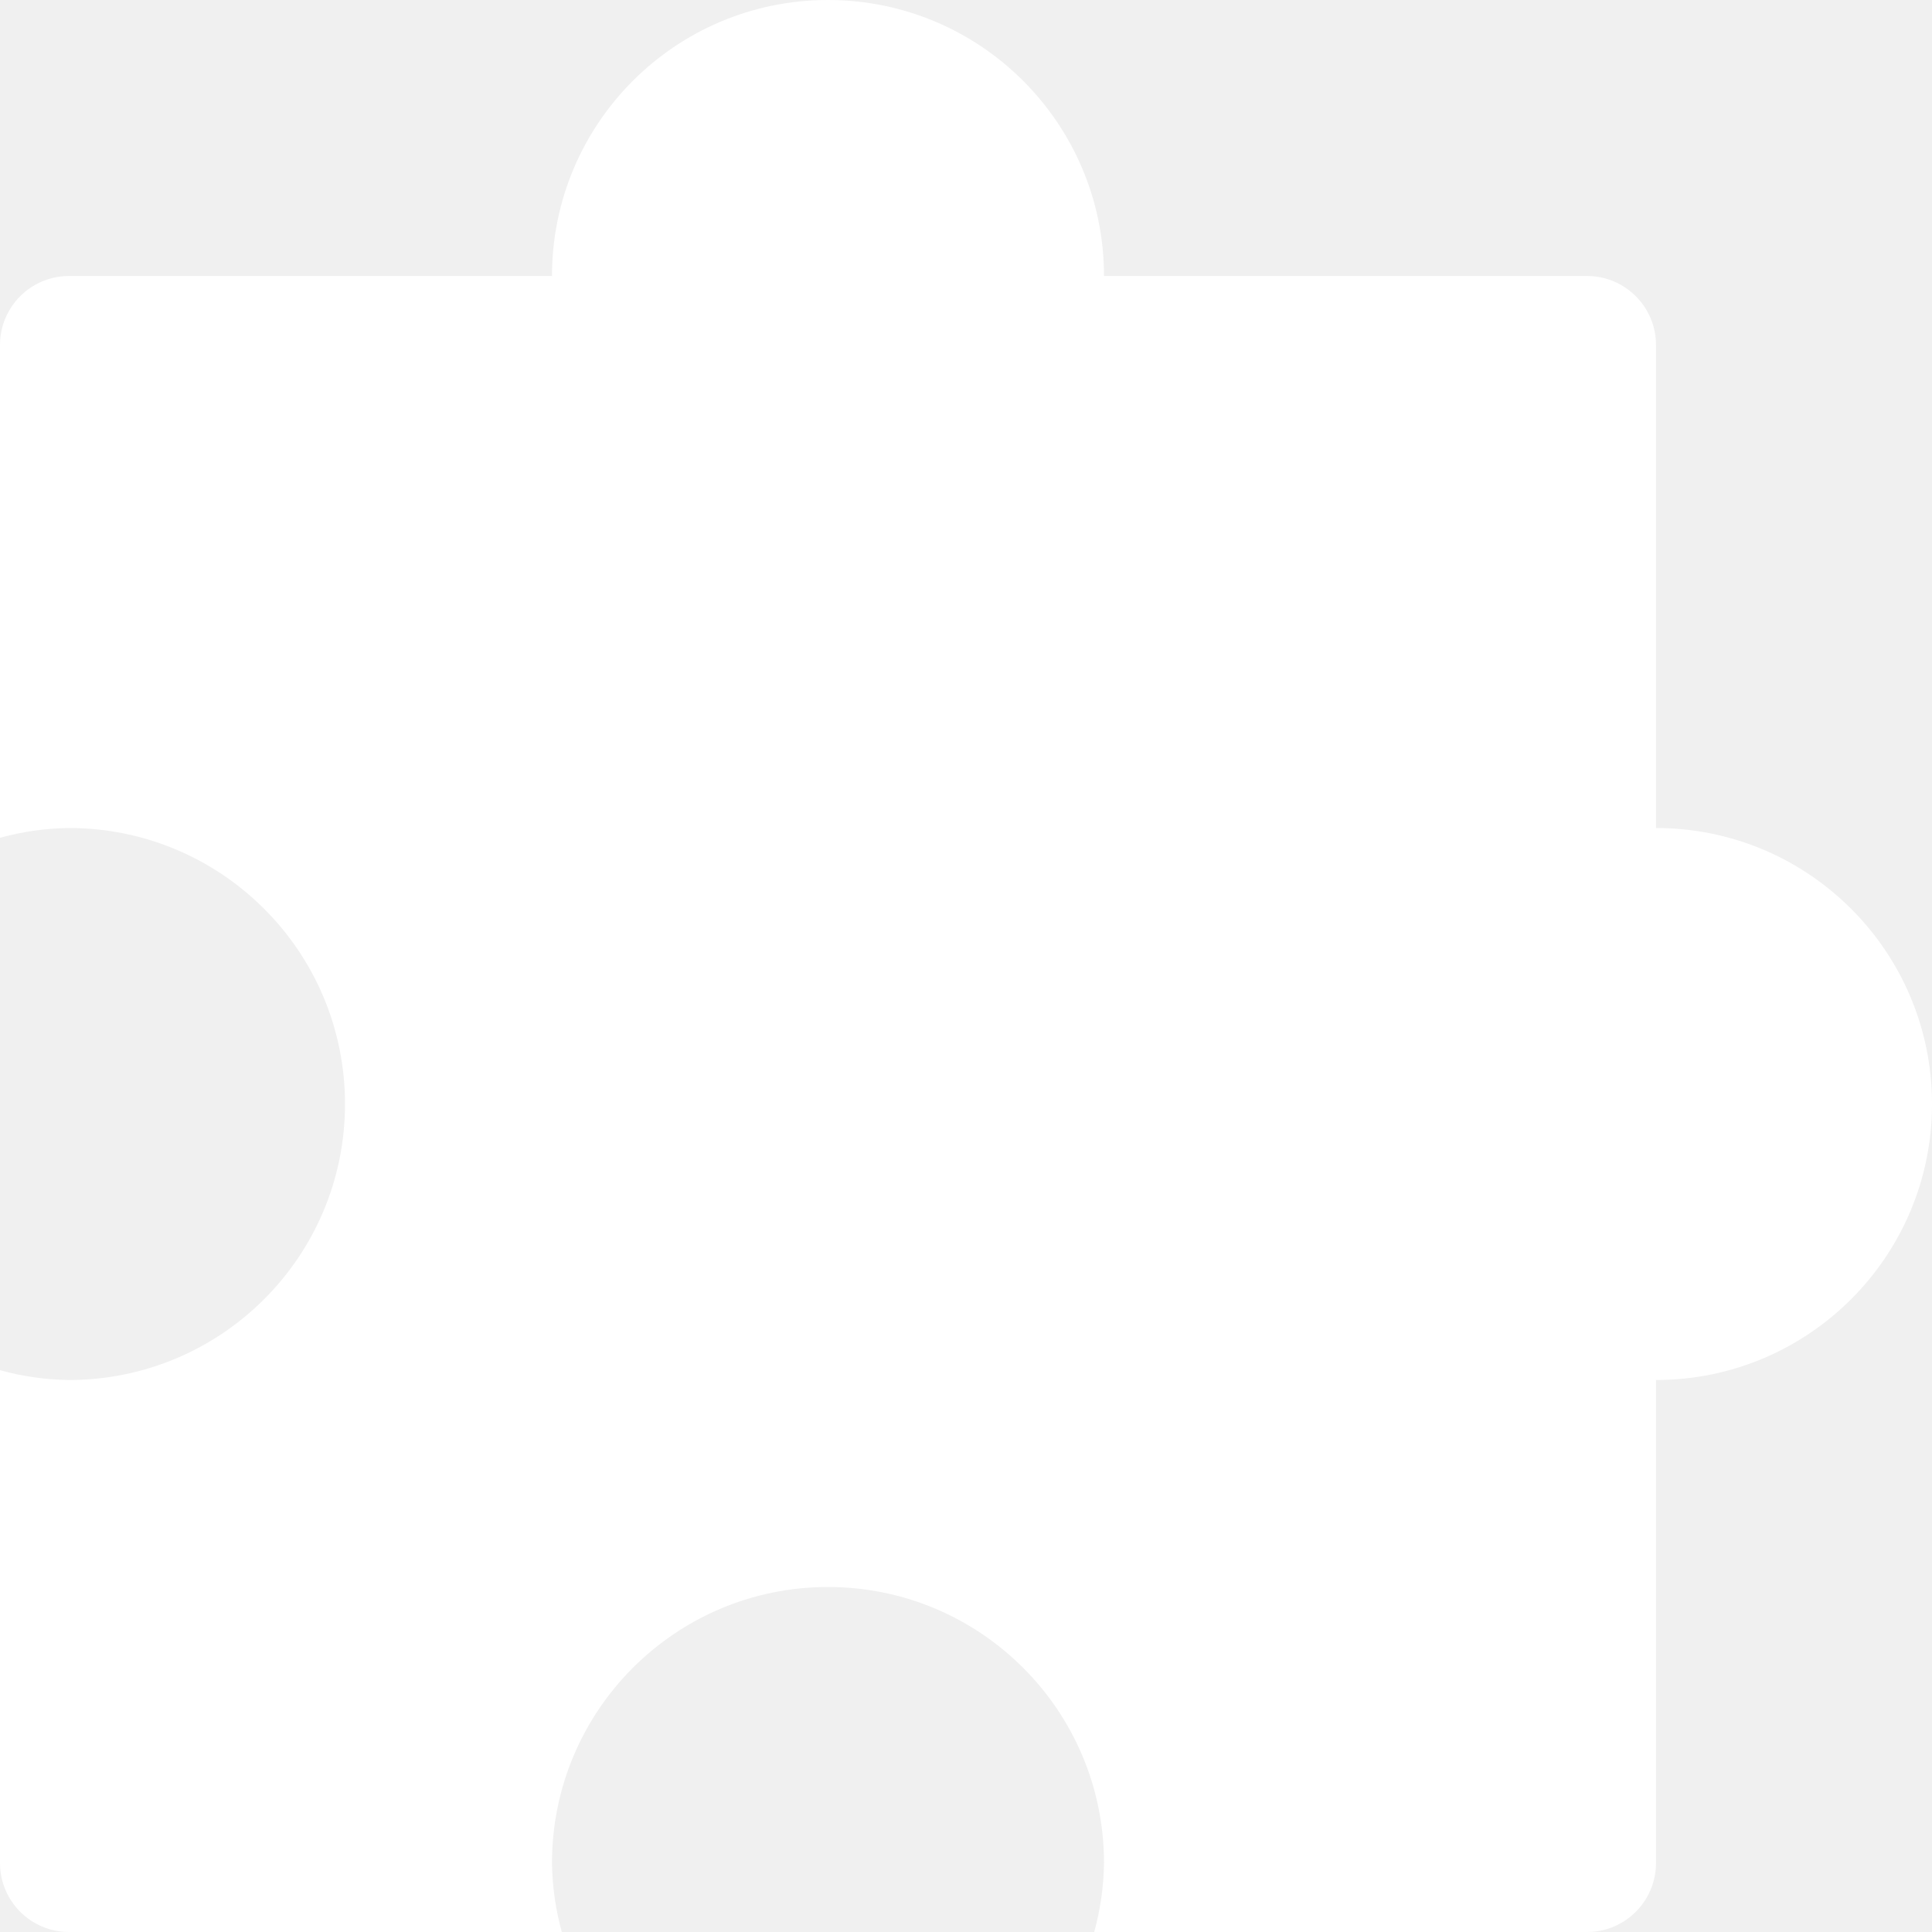
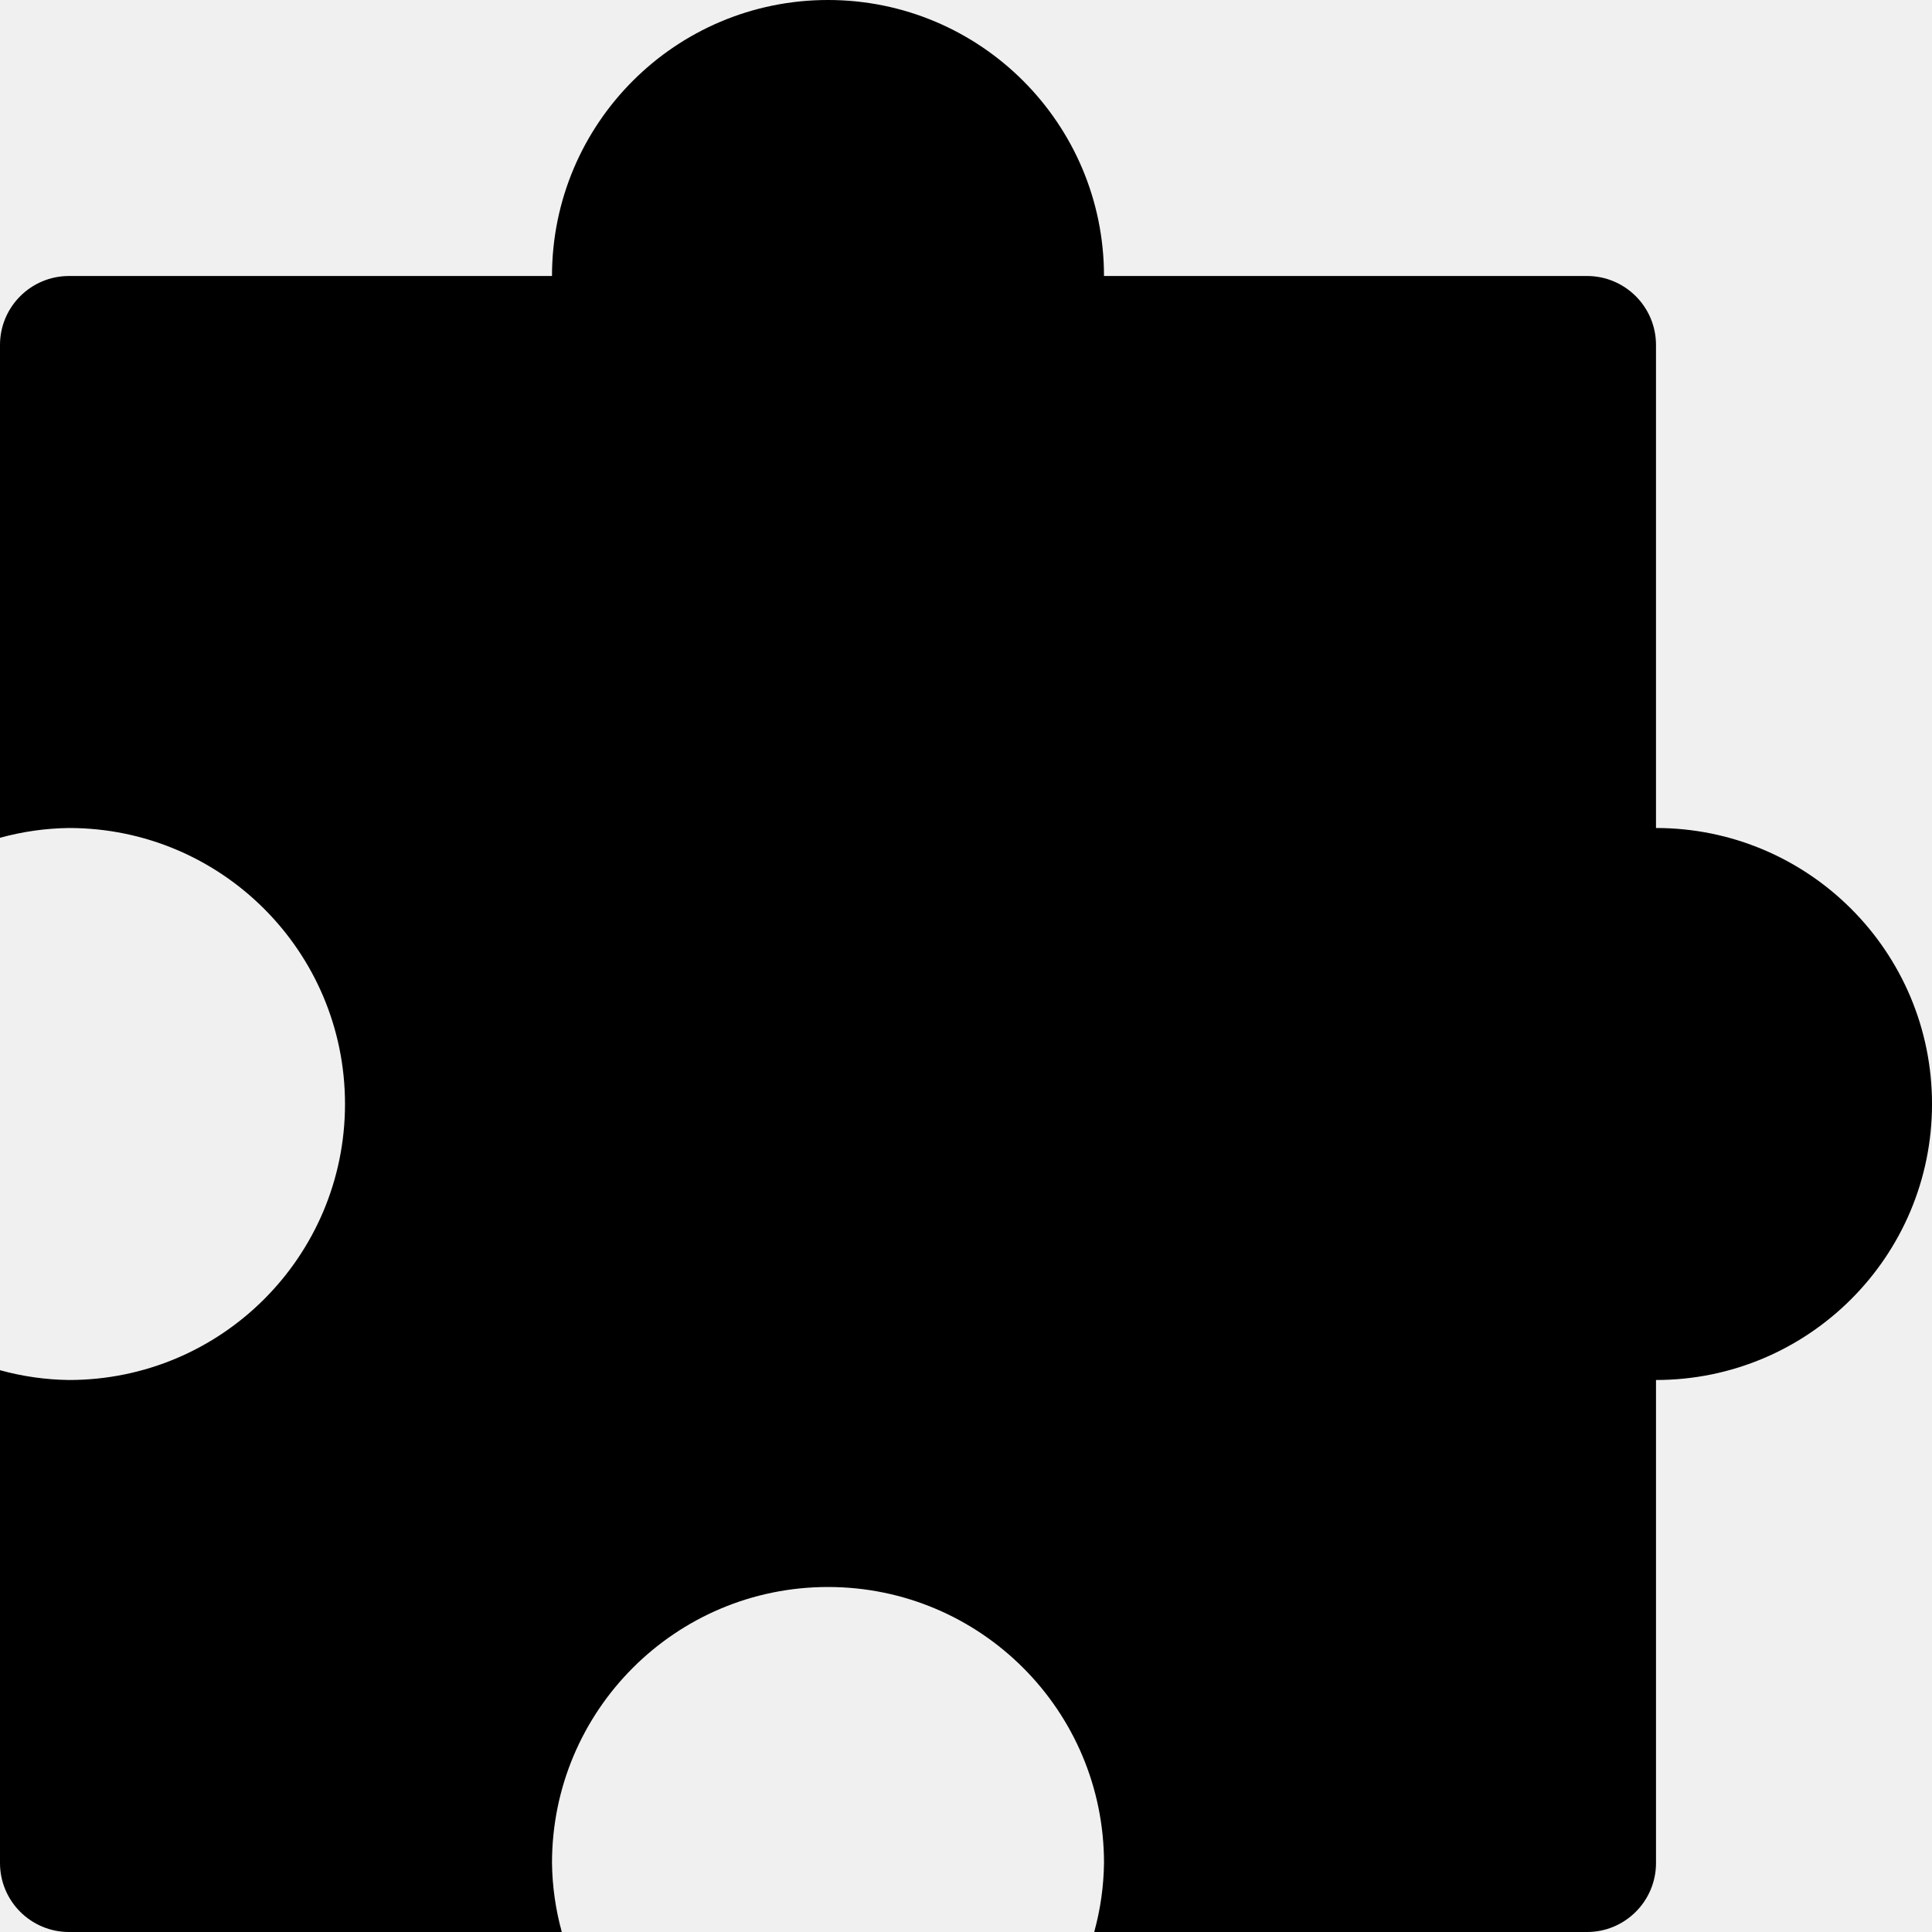
- <svg xmlns="http://www.w3.org/2000/svg" version="1.1" id="Capa_1" x="0px" y="0px" viewBox="0 0 477.867 477.867" style="enable-background:new 0 0 477.867 477.867;" xml:space="preserve">
+ <svg xmlns="http://www.w3.org/2000/svg" version="1.1" fill="black" id="Capa_1" x="0px" y="0px" viewBox="0 0 477.867 477.867" style="enable-background:new 0 0 477.867 477.867;" xml:space="preserve">
  <g>
    <g>
-       <path fill="white" d="M409.6,204.8V85.333c0-9.426-7.641-17.067-17.067-17.067H273.067C273.067,30.564,242.503,0,204.8,0    s-68.267,30.564-68.267,68.267H17.067C7.641,68.267,0,75.908,0,85.333v121.89c5.561-1.537,11.297-2.351,17.067-2.423    c37.703,0,68.267,30.564,68.267,68.267s-30.564,68.267-68.267,68.267C11.297,341.261,5.561,340.447,0,338.91V460.8    c0,9.426,7.641,17.067,17.067,17.067h121.89c-1.537-5.561-2.351-11.297-2.423-17.067c0-37.703,30.564-68.267,68.267-68.267    s68.267,30.564,68.267,68.267c-0.072,5.769-0.887,11.505-2.423,17.067h121.89c9.426,0,17.067-7.641,17.067-17.067V341.333    c37.703,0,68.267-30.564,68.267-68.267S447.303,204.8,409.6,204.8z" />
+       <path d="M409.6,204.8V85.333c0-9.426-7.641-17.067-17.067-17.067H273.067C273.067,30.564,242.503,0,204.8,0    s-68.267,30.564-68.267,68.267H17.067C7.641,68.267,0,75.908,0,85.333v121.89c5.561-1.537,11.297-2.351,17.067-2.423    c37.703,0,68.267,30.564,68.267,68.267s-30.564,68.267-68.267,68.267C11.297,341.261,5.561,340.447,0,338.91V460.8    c0,9.426,7.641,17.067,17.067,17.067h121.89c-1.537-5.561-2.351-11.297-2.423-17.067c0-37.703,30.564-68.267,68.267-68.267    s68.267,30.564,68.267,68.267c-0.072,5.769-0.887,11.505-2.423,17.067h121.89c9.426,0,17.067-7.641,17.067-17.067V341.333    c37.703,0,68.267-30.564,68.267-68.267S447.303,204.8,409.6,204.8z" />
    </g>
  </g>
  <g>
</g>
  <g>
</g>
  <g>
</g>
  <g>
</g>
  <g>
</g>
  <g>
</g>
  <g>
</g>
  <g>
</g>
  <g>
</g>
  <g>
</g>
  <g>
</g>
  <g>
</g>
  <g>
</g>
  <g>
</g>
  <g>
</g>
</svg>
